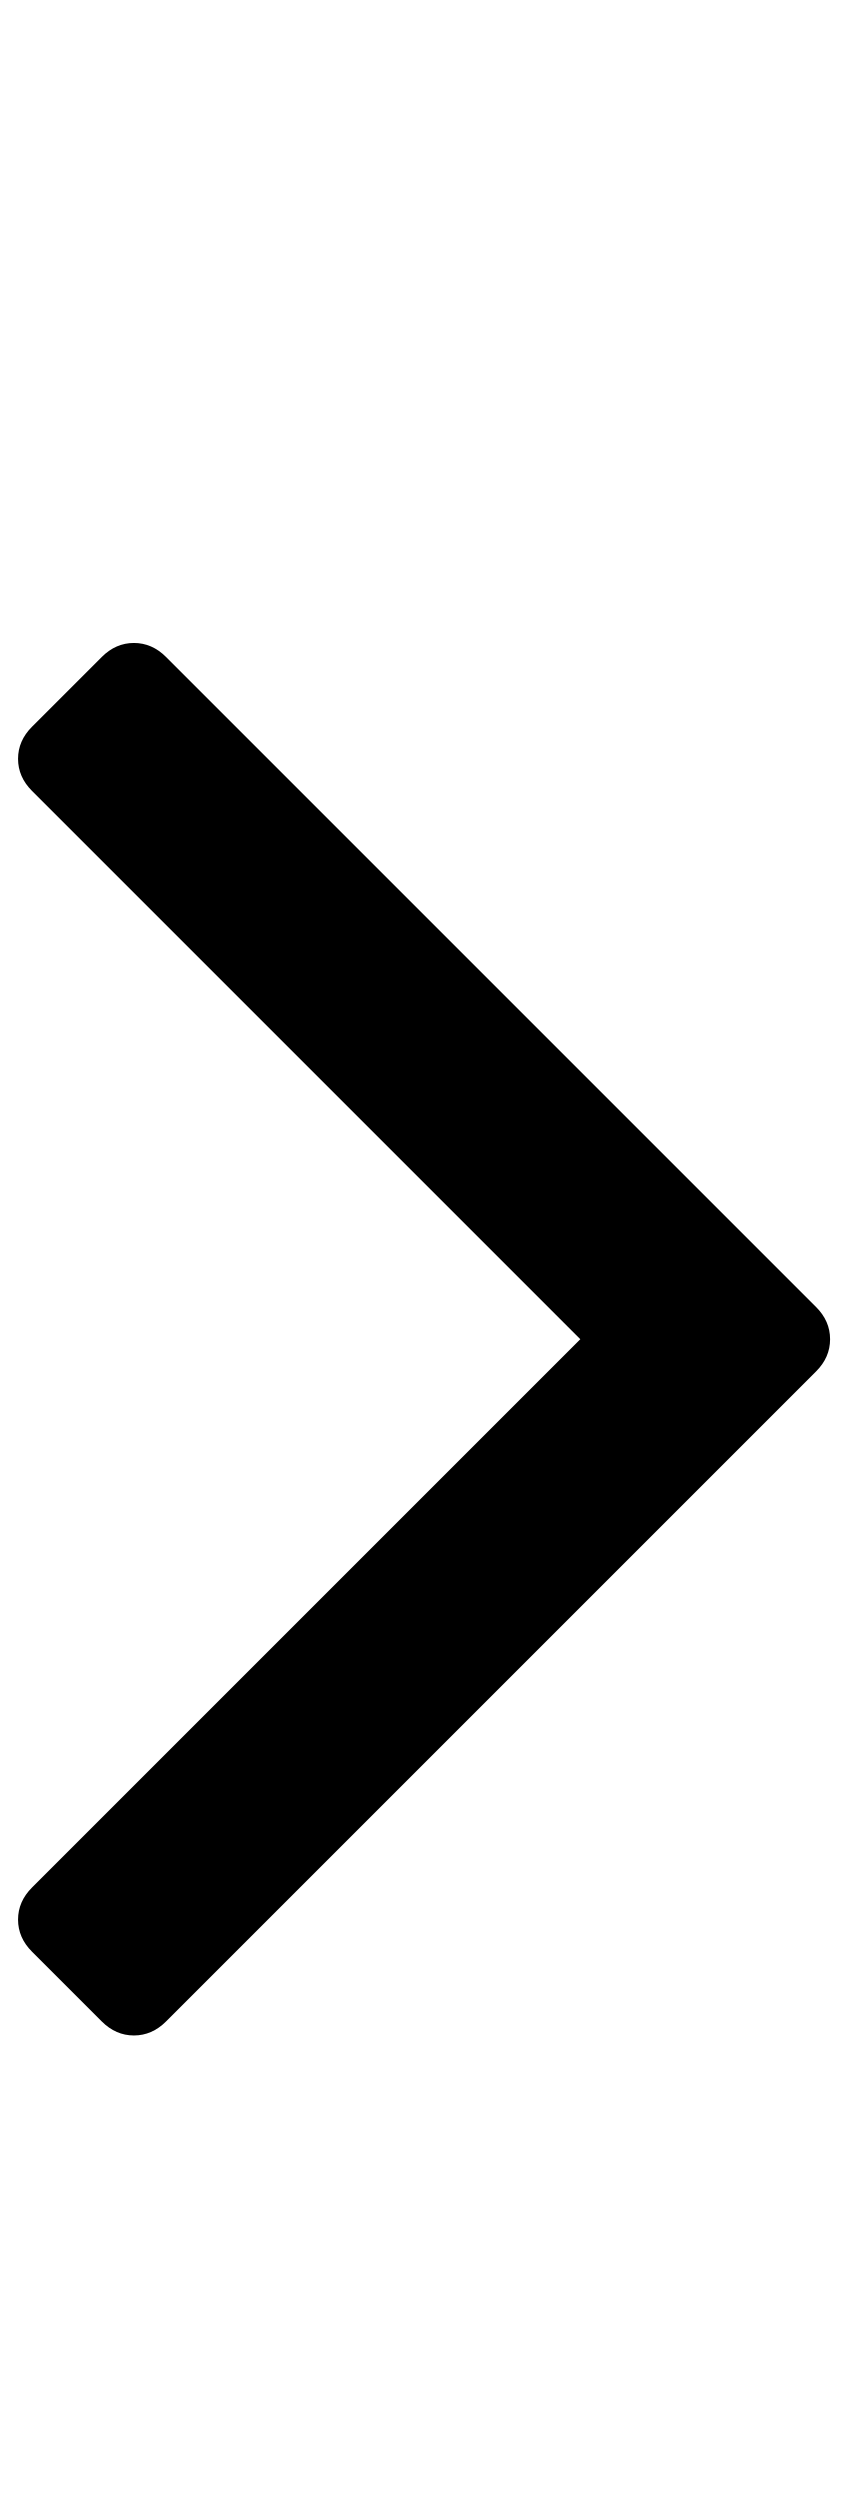
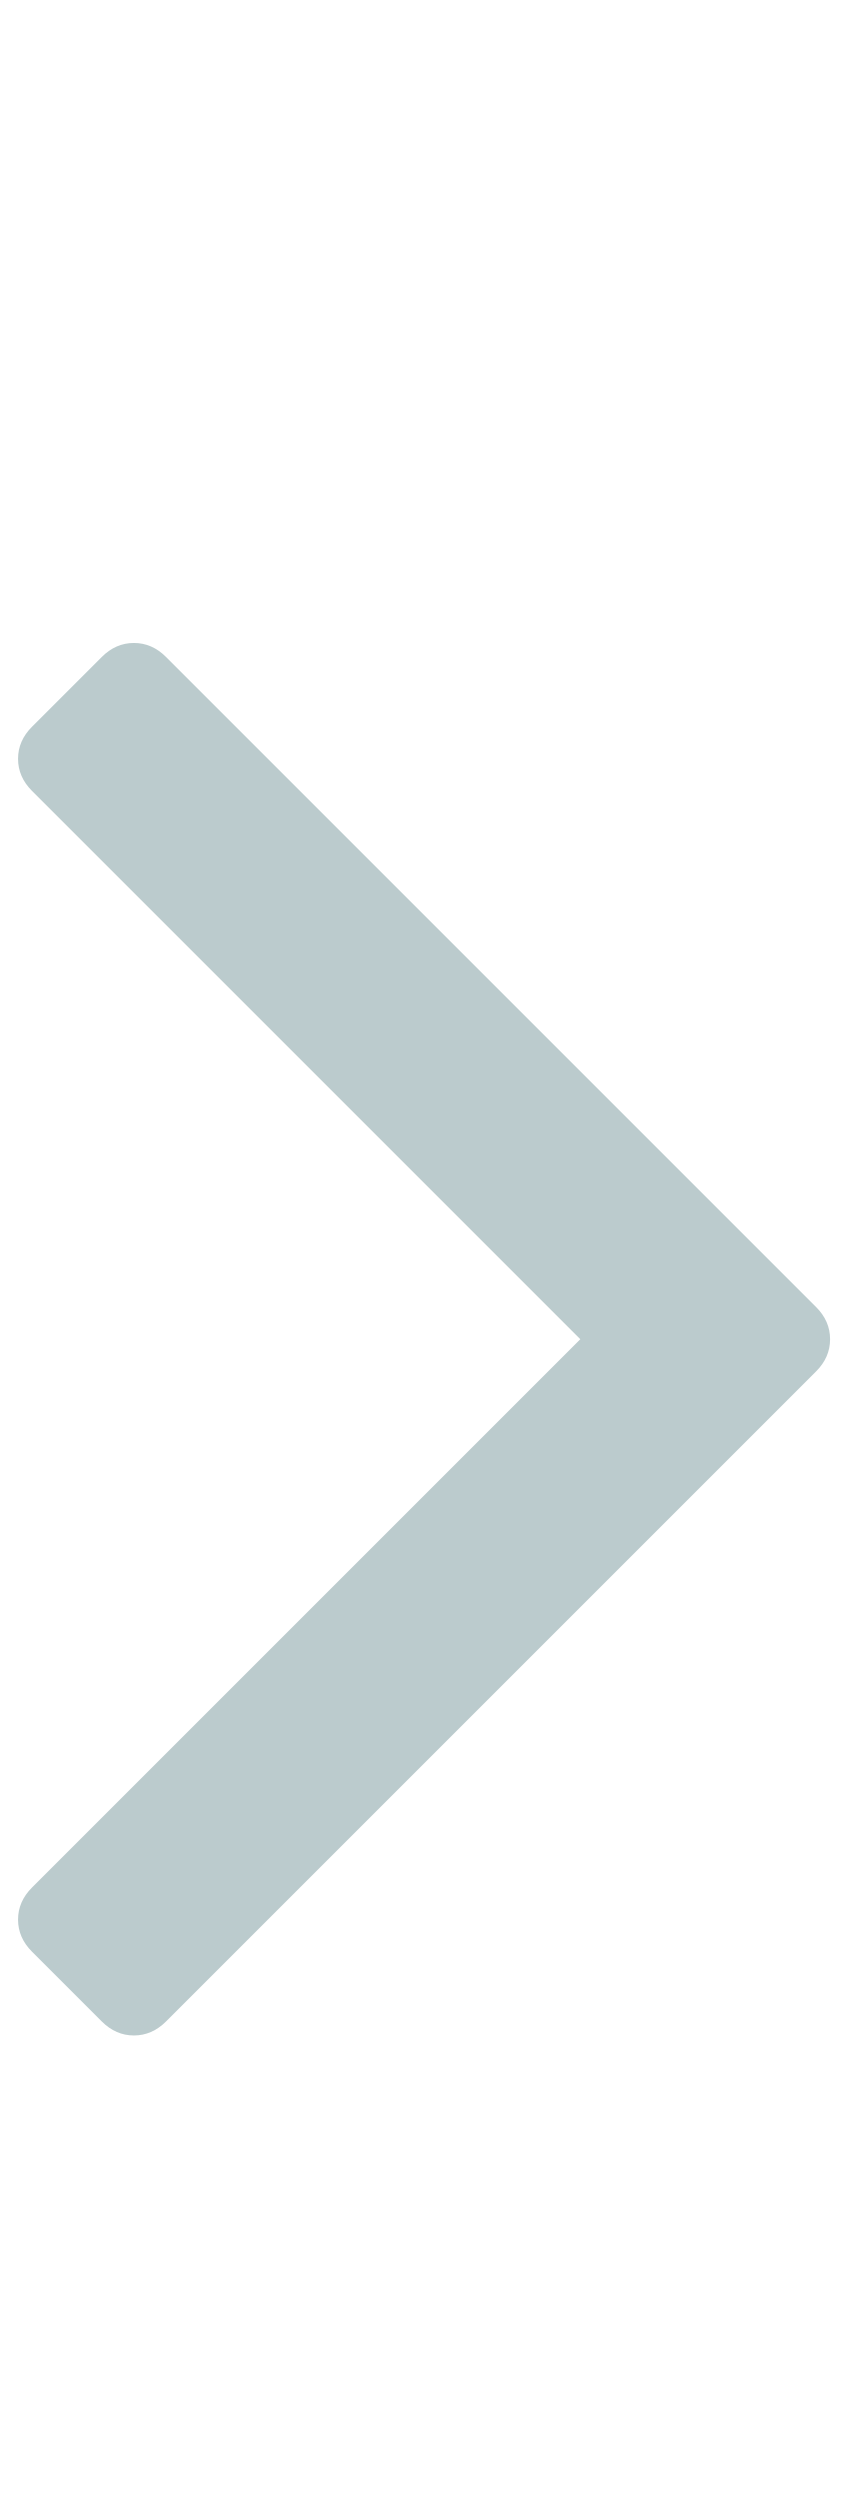
<svg xmlns="http://www.w3.org/2000/svg" version="1.1" width="11" height="32" viewBox="0 0 11 32">
-   <path d="M10.625 17.143q0 0.232-0.179 0.411l-8.321 8.321q-0.179 0.179-0.411 0.179t-0.411-0.179l-0.893-0.893q-0.179-0.179-0.179-0.411t0.179-0.411l7.018-7.018-7.018-7.018q-0.179-0.179-0.179-0.411t0.179-0.411l0.893-0.893q0.179-0.179 0.411-0.179t0.411 0.179l8.321 8.321q0.179 0.179 0.179 0.411z" />
+   <path fill="#BBCBCD" d="M10.625 17.143q0 0.232-0.179 0.411l-8.321 8.321q-0.179 0.179-0.411 0.179t-0.411-0.179l-0.893-0.893q-0.179-0.179-0.179-0.411t0.179-0.411l7.018-7.018-7.018-7.018q-0.179-0.179-0.179-0.411t0.179-0.411l0.893-0.893q0.179-0.179 0.411-0.179t0.411 0.179l8.321 8.321q0.179 0.179 0.179 0.411z" />
</svg>
